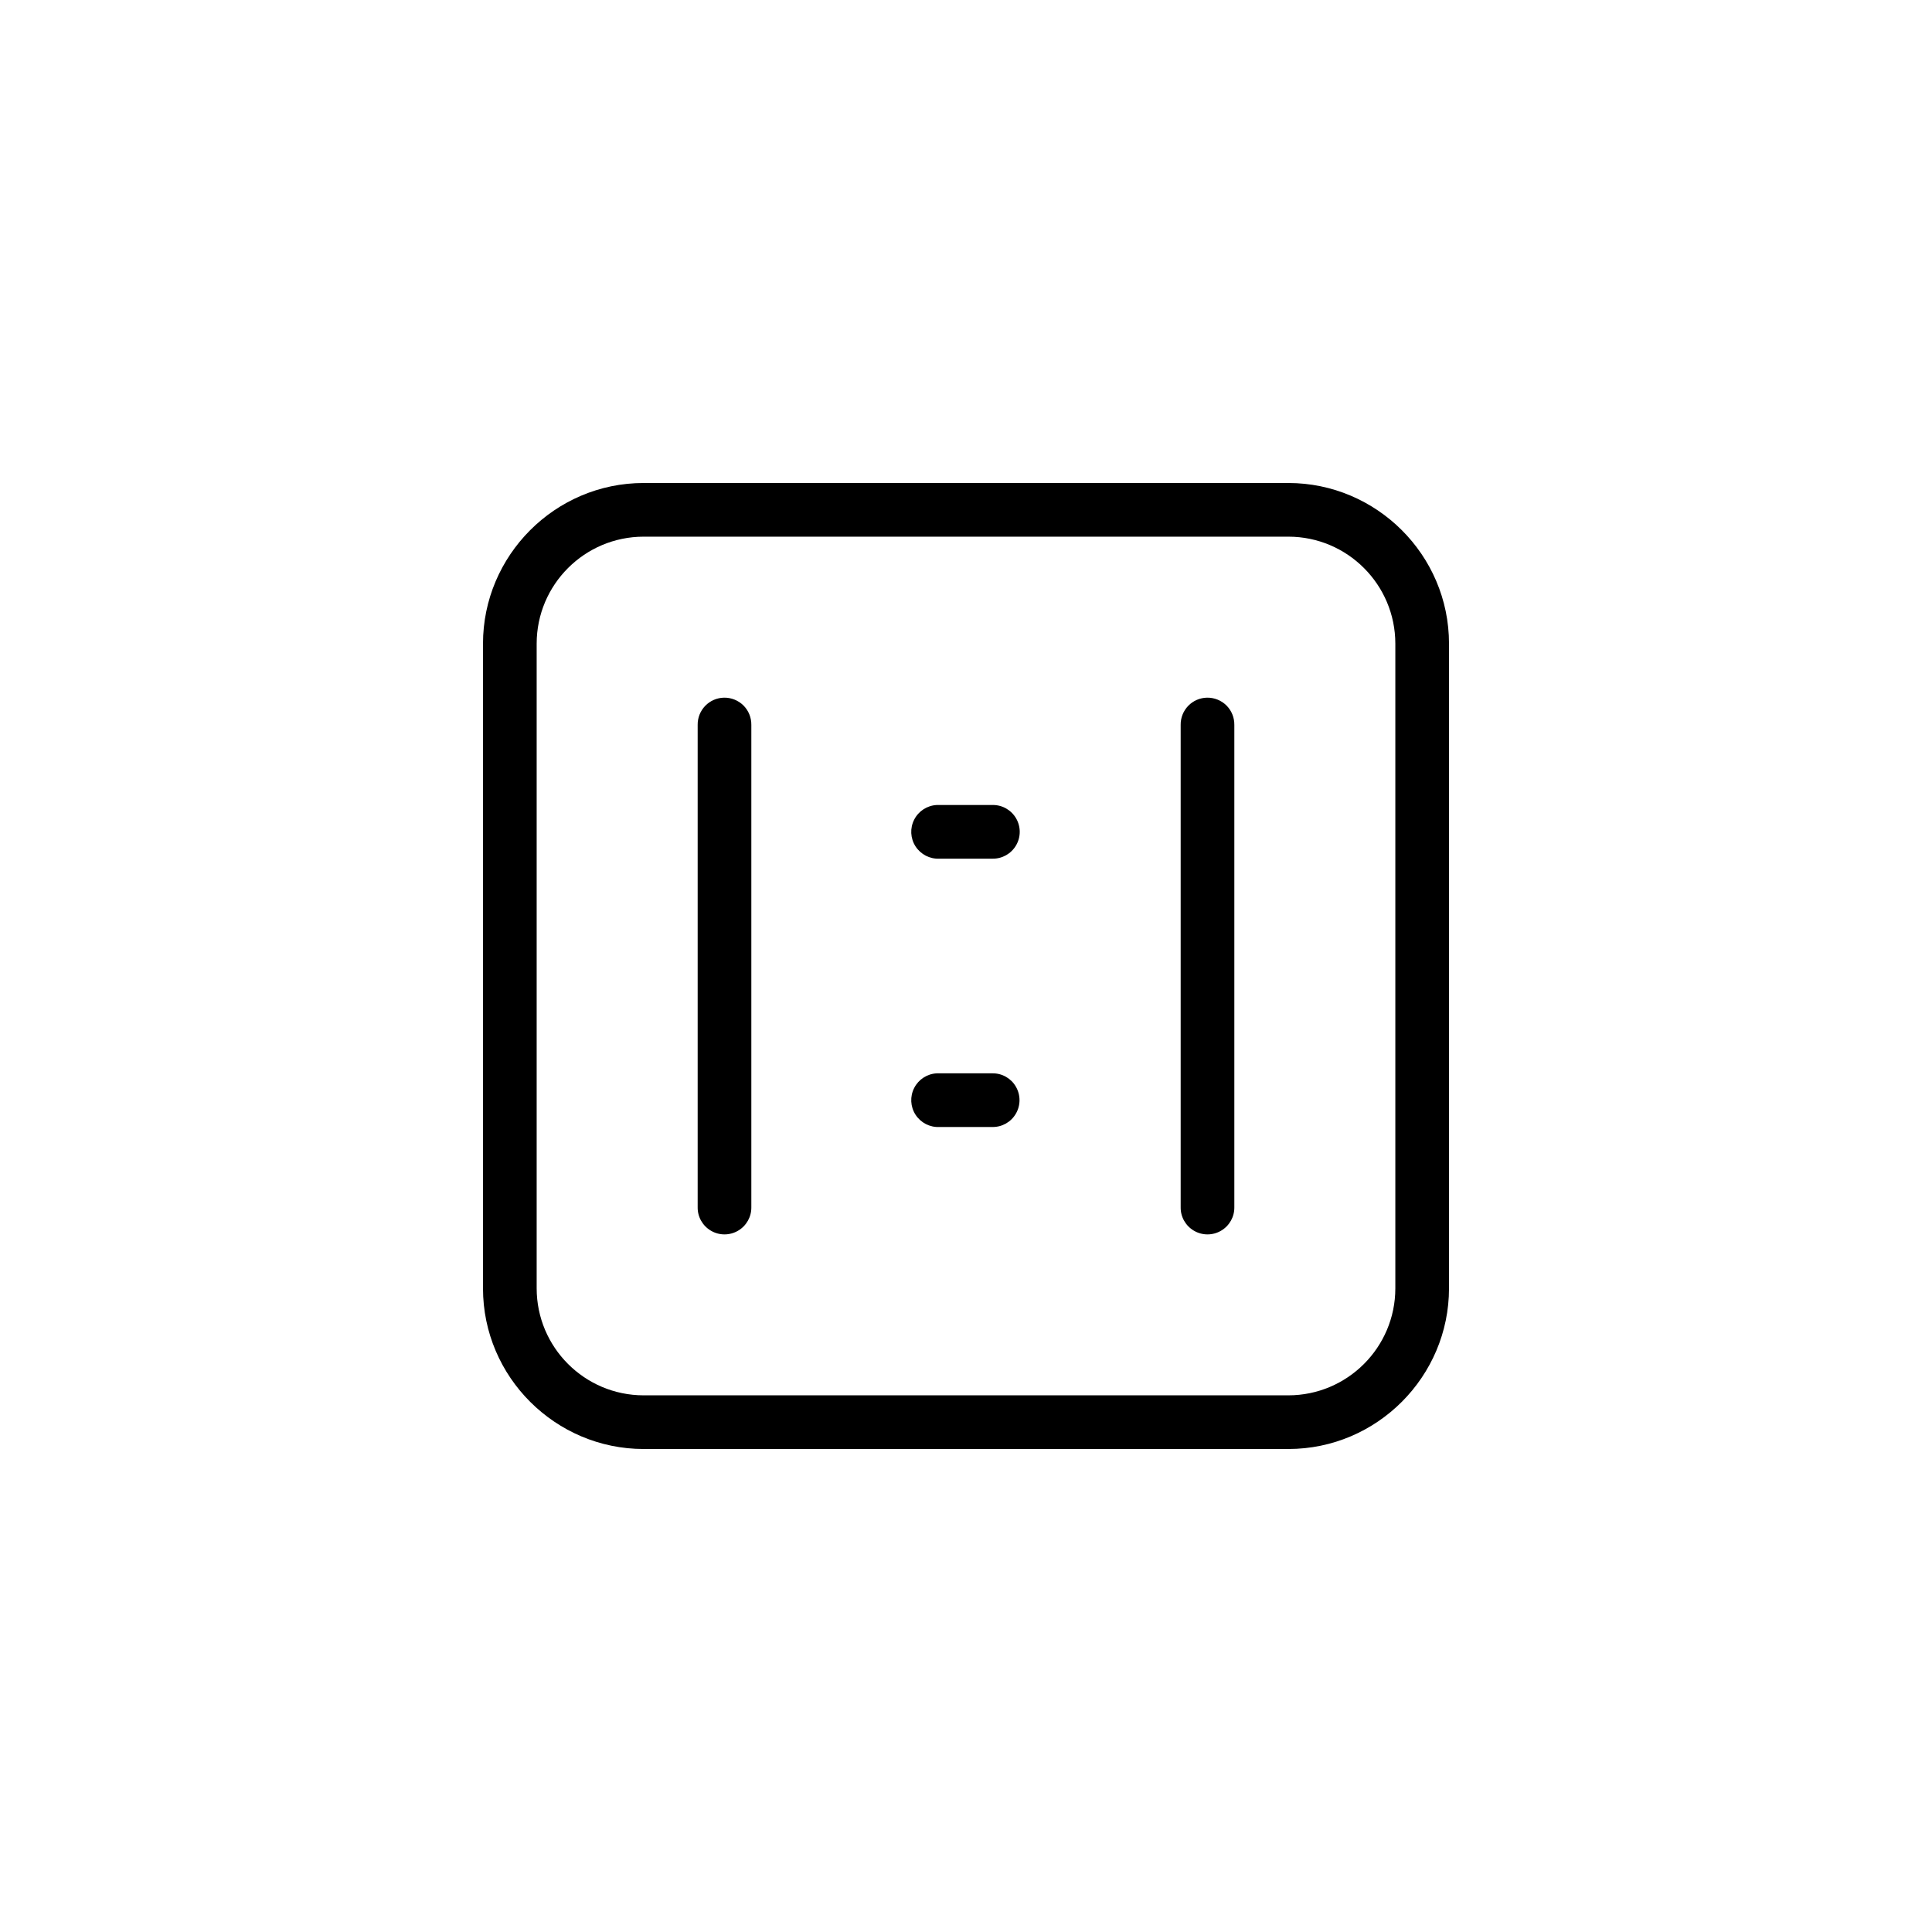
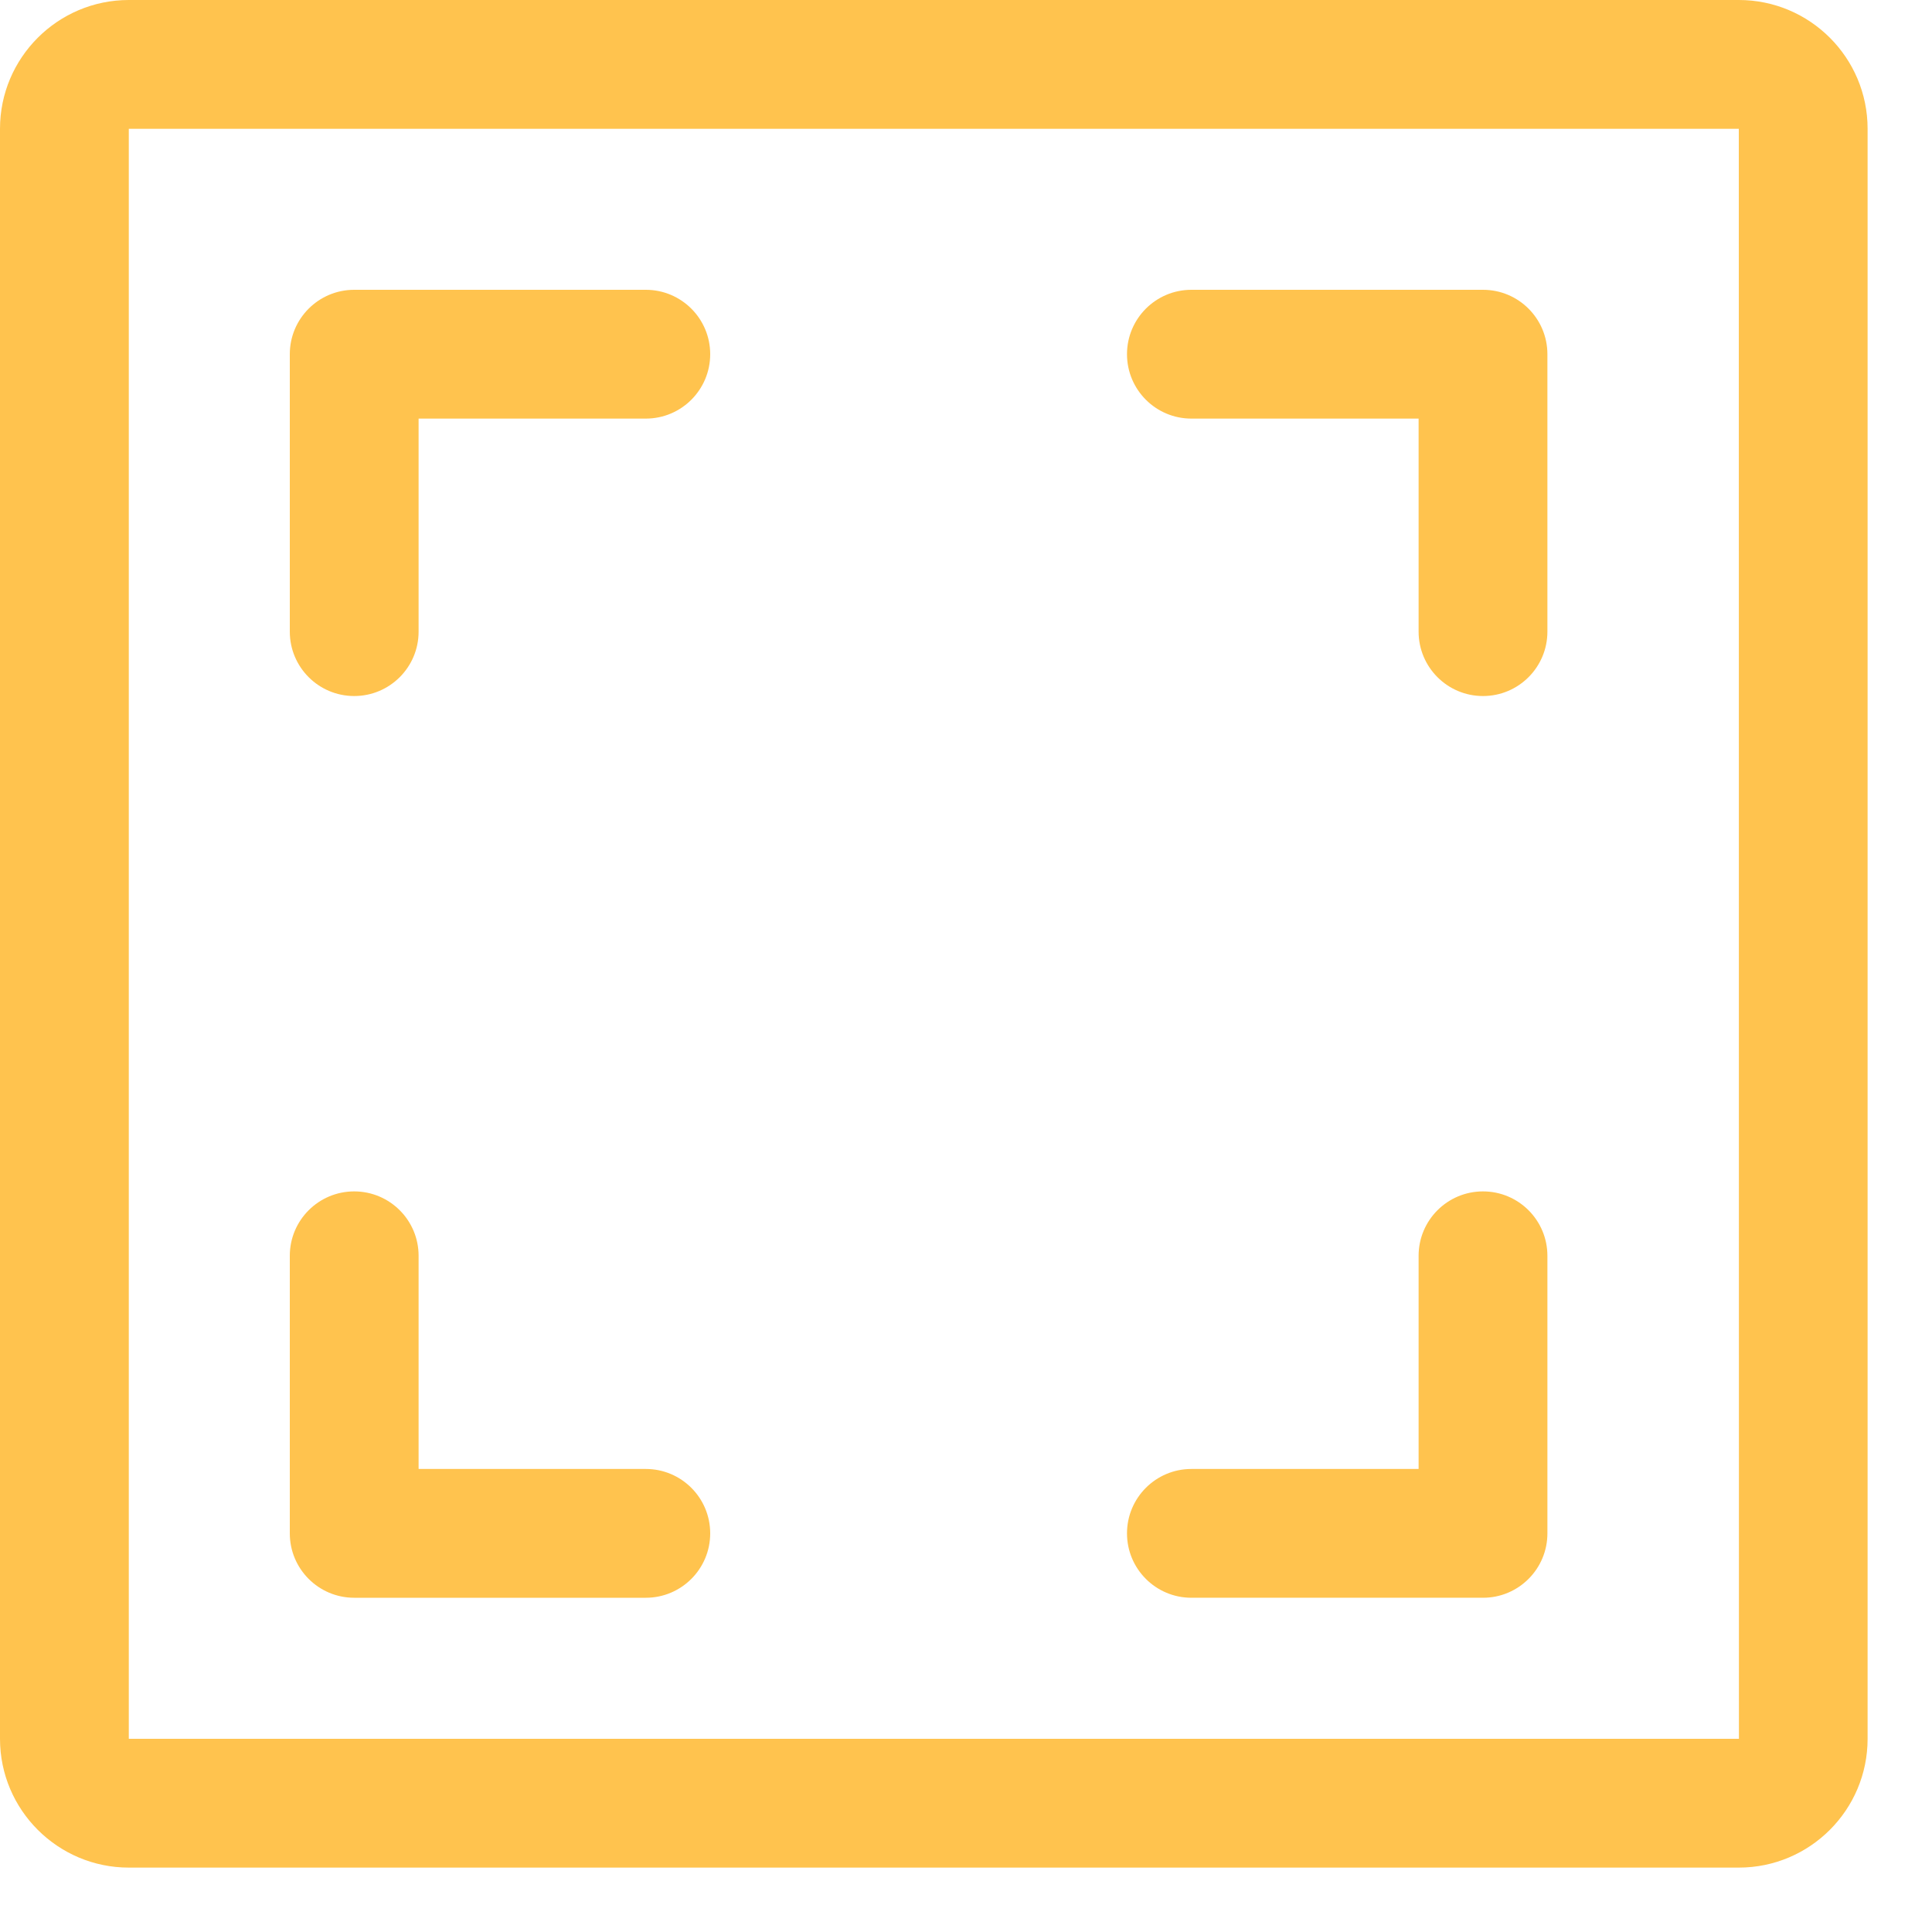
- <svg xmlns="http://www.w3.org/2000/svg" width="36px" height="36px" viewBox="0 0 36 36" version="1.1">
-   <g id="页面-1" stroke="none" stroke-width="1" fill="none" fill-rule="evenodd">
-     <g id="按钮规范" transform="translate(-258, -54)" fill="#000000">
-       <g id="1:1" transform="translate(251, 47)">
-         <g id="编组" transform="translate(7, 7)">
-           <path d="M13.141,13.152 C13.049,13.247 12.998,13.375 13,13.508 L13,22.494 C12.997,22.675 13.092,22.842 13.248,22.933 C13.404,23.024 13.596,23.024 13.752,22.933 C13.908,22.842 14.003,22.675 14,22.494 L14,13.508 C14.002,13.372 13.949,13.242 13.854,13.146 C13.758,13.051 13.628,12.998 13.492,13 C13.36,13.002 13.233,13.057 13.141,13.152 Z M22.141,13.152 C22.049,13.247 21.998,13.375 22,13.508 L22,22.494 C21.997,22.675 22.092,22.842 22.248,22.933 C22.404,23.024 22.596,23.024 22.752,22.933 C22.908,22.842 23.003,22.675 23,22.494 L23,13.508 C23.002,13.372 22.949,13.242 22.854,13.146 C22.758,13.051 22.628,12.998 22.492,13 C22.36,13.002 22.233,13.057 22.141,13.152 Z M17.035,15.272 C16.953,15.431 16.963,15.622 17.06,15.772 C17.158,15.922 17.327,16.009 17.506,16 L18.494,16 C18.675,16.003 18.842,15.908 18.933,15.752 C19.024,15.596 19.024,15.404 18.933,15.248 C18.842,15.092 18.675,14.997 18.494,15 L17.506,15 C17.489,14.999 17.472,14.999 17.455,15 C17.276,15.009 17.116,15.113 17.035,15.272 Z M17.455,20 C17.276,20.009 17.116,20.113 17.035,20.272 C16.953,20.431 16.963,20.622 17.06,20.772 C17.158,20.922 17.327,21.009 17.506,21 L18.491,21 C18.671,21.003 18.839,20.908 18.929,20.752 C19.02,20.596 19.02,20.404 18.929,20.248 C18.839,20.092 18.671,19.997 18.491,20 L17.504,20 C17.487,19.999 17.47,19.999 17.453,20 L17.455,20 Z" id="rect34574" />
-           <path d="M11.993,9 C10.34,9 9,10.353 9,11.993 L9,24.007 C9,25.66 10.353,27 11.993,27 L24.007,27 C25.66,27 27,25.647 27,24.007 L27,11.993 C27,10.34 25.647,9 24.007,9 L11.993,9 Z M24.006,10 C25.107,10 26,10.895 26,11.994 L26,24.006 C26,25.107 25.105,26 24.006,26 L11.994,26 C10.893,26 10,25.105 10,24.006 L10,11.994 C10,10.893 10.895,10 11.994,10 L24.006,10 Z" id="rect34584" />
-         </g>
-       </g>
-     </g>
-   </g>
+ <svg xmlns="http://www.w3.org/2000/svg" t="1624609033096" class="icon" viewBox="0 0 1024 1024" version="1.1" p-id="30110" width="200" height="200">
+   <defs>
+     <style type="text/css" />
+   </defs>
+   <path d="M342.289 153.6H187.733a34.133 34.133 0 0 0-34.133 34.133v147.046a34.133 34.133 0 1 0 68.267 0V221.867h120.422a34.133 34.133 0 1 0 0-68.267z m443.733 0H631.467a34.133 34.133 0 1 0 0 68.267h120.422v112.913a34.133 34.133 0 1 0 68.267 0V187.733a34.133 34.133 0 0 0-34.133-34.133z m-443.733 624.981H221.867V665.6a34.133 34.133 0 1 0-68.267 0v147.115a34.133 34.133 0 0 0 34.133 34.133h154.556a34.133 34.133 0 1 0 0-68.267z m443.733-147.115a34.133 34.133 0 0 0-34.133 34.133v112.981H631.467a34.133 34.133 0 1 0 0 68.267h154.556a34.133 34.133 0 0 0 34.133-34.133V665.6a34.133 34.133 0 0 0-34.133-34.133zM921.6 0H68.267C30.652 0 0 30.583 0 68.267v853.333c0 37.683 30.652 68.267 68.267 68.267h853.333c37.683 0 68.267-30.583 68.267-68.267V68.267c0-37.683-30.583-68.267-68.267-68.267zM68.267 921.6V68.267h853.333l0.068 853.333H68.267z" p-id="30111" data-spm-anchor-id="a313x.7781069.0.i36" fill="#FFC34E" class="selected" />
</svg>
